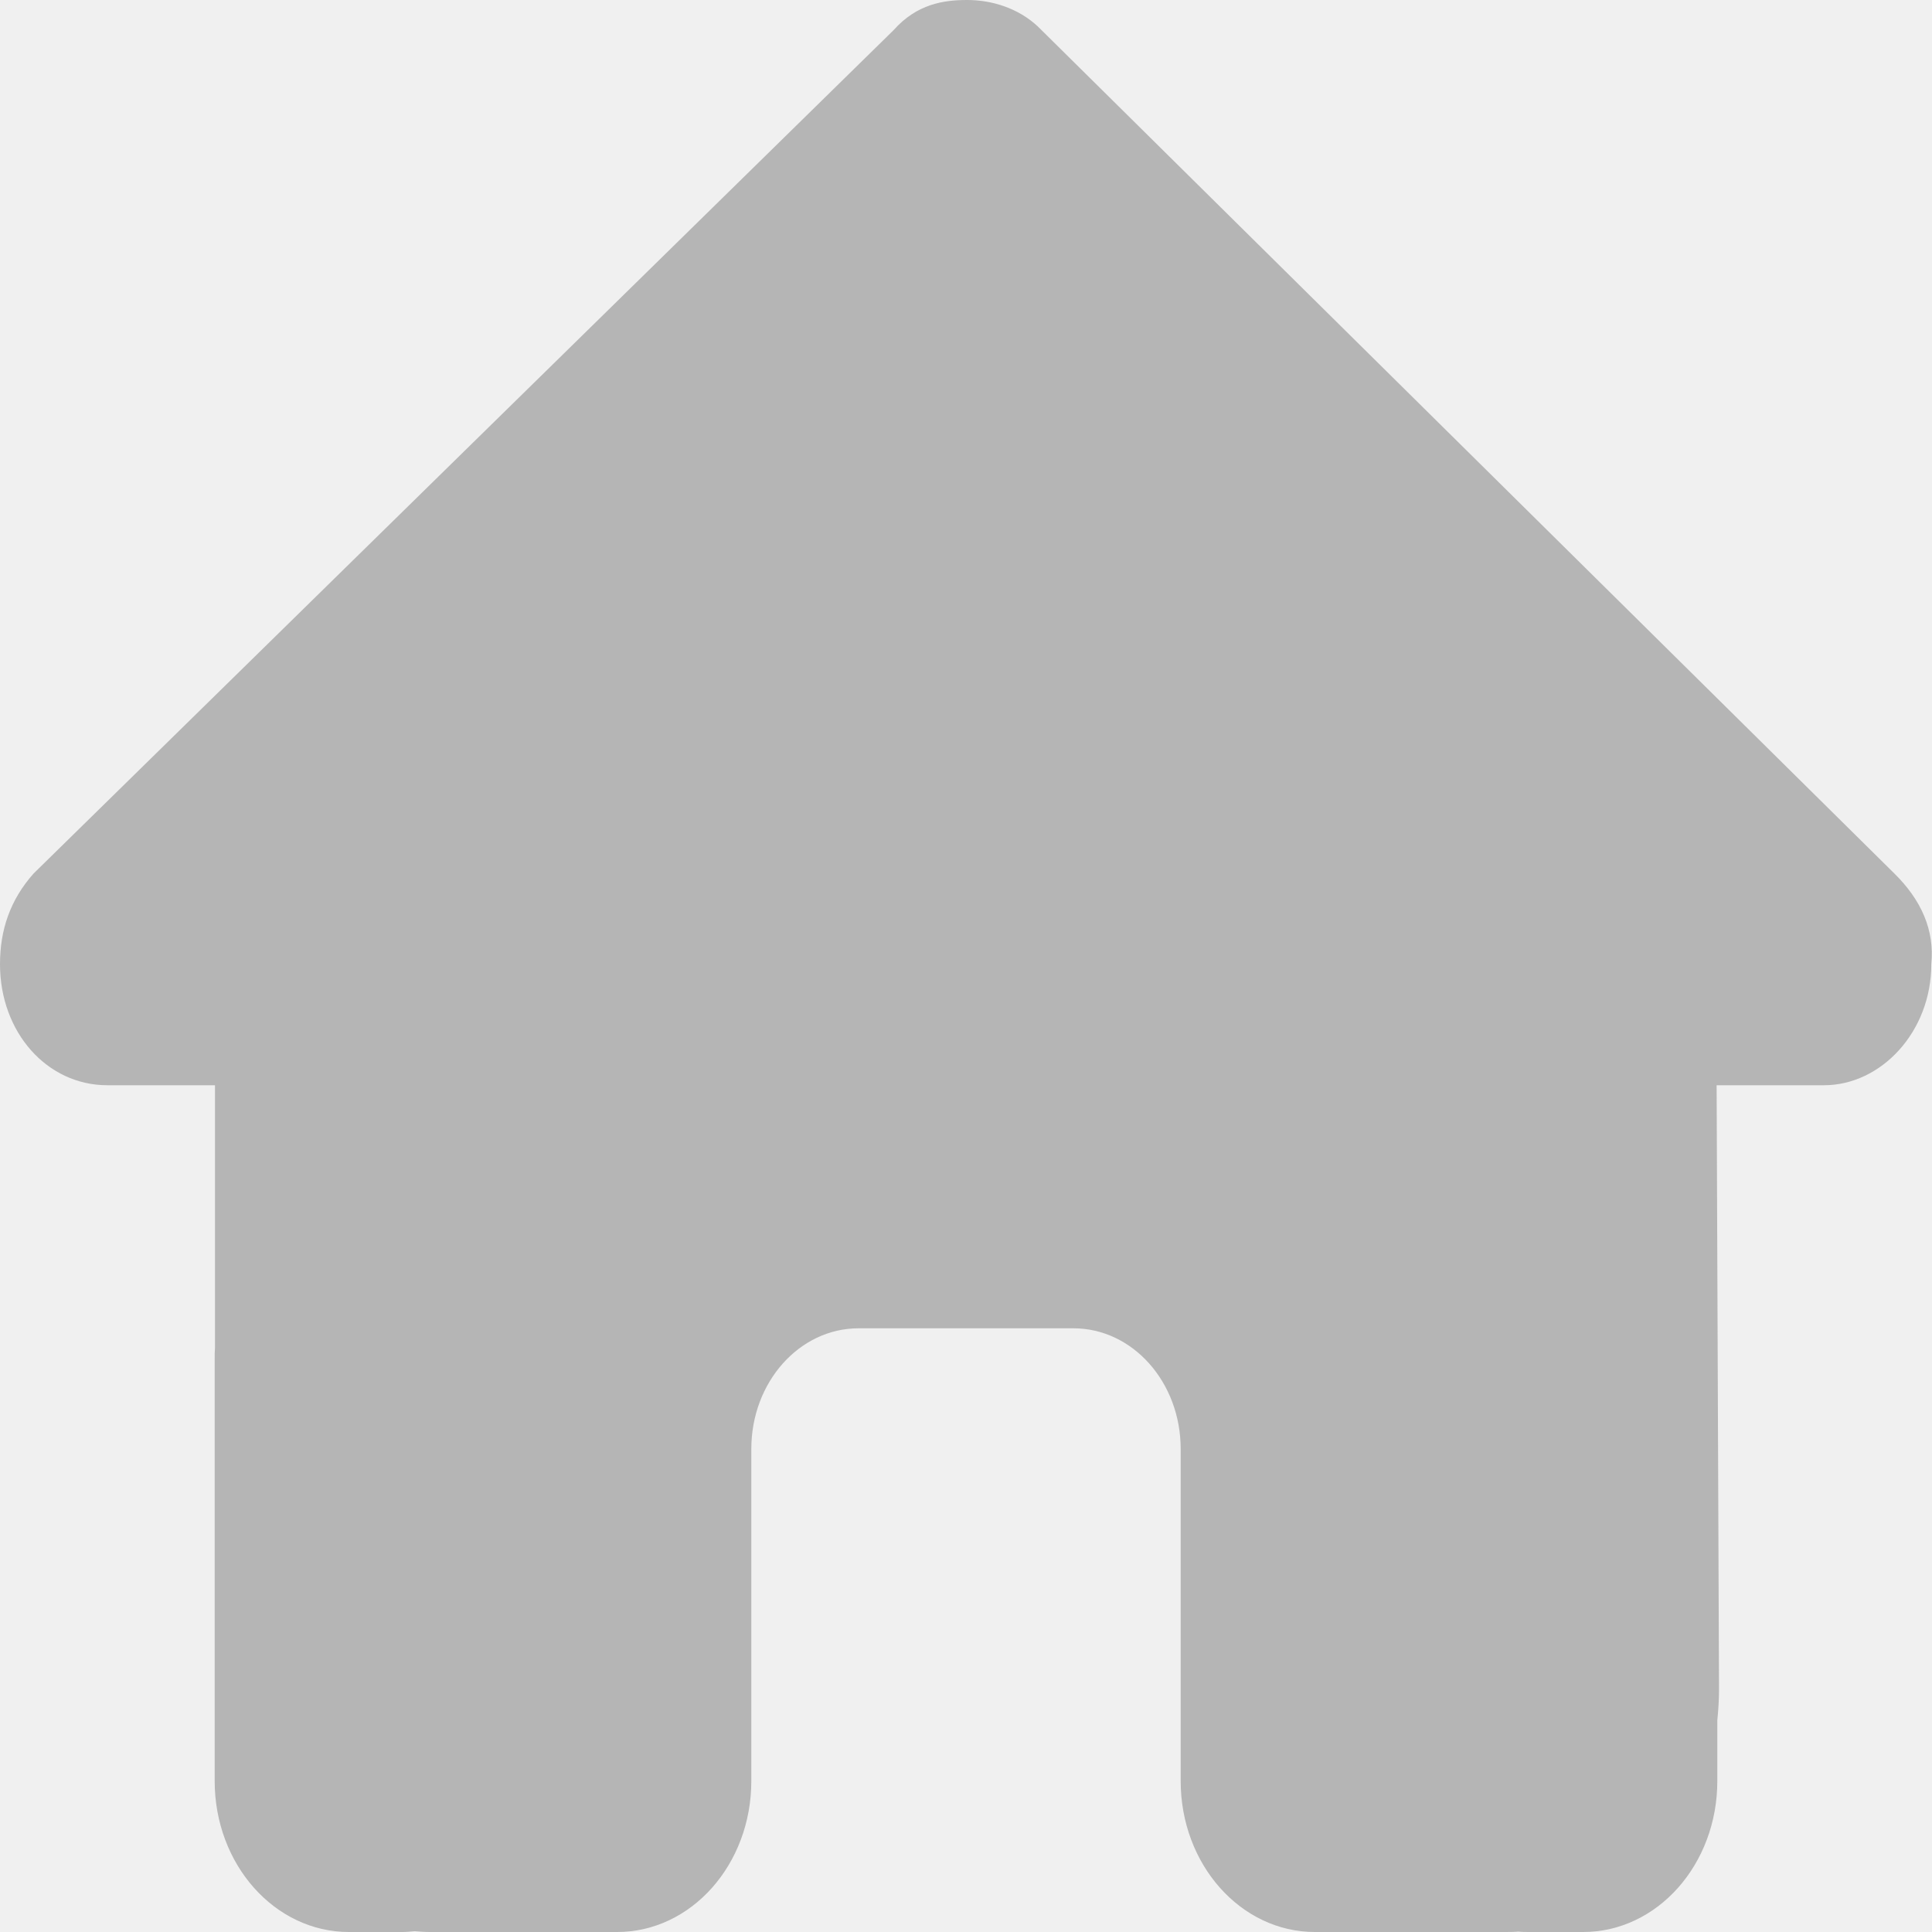
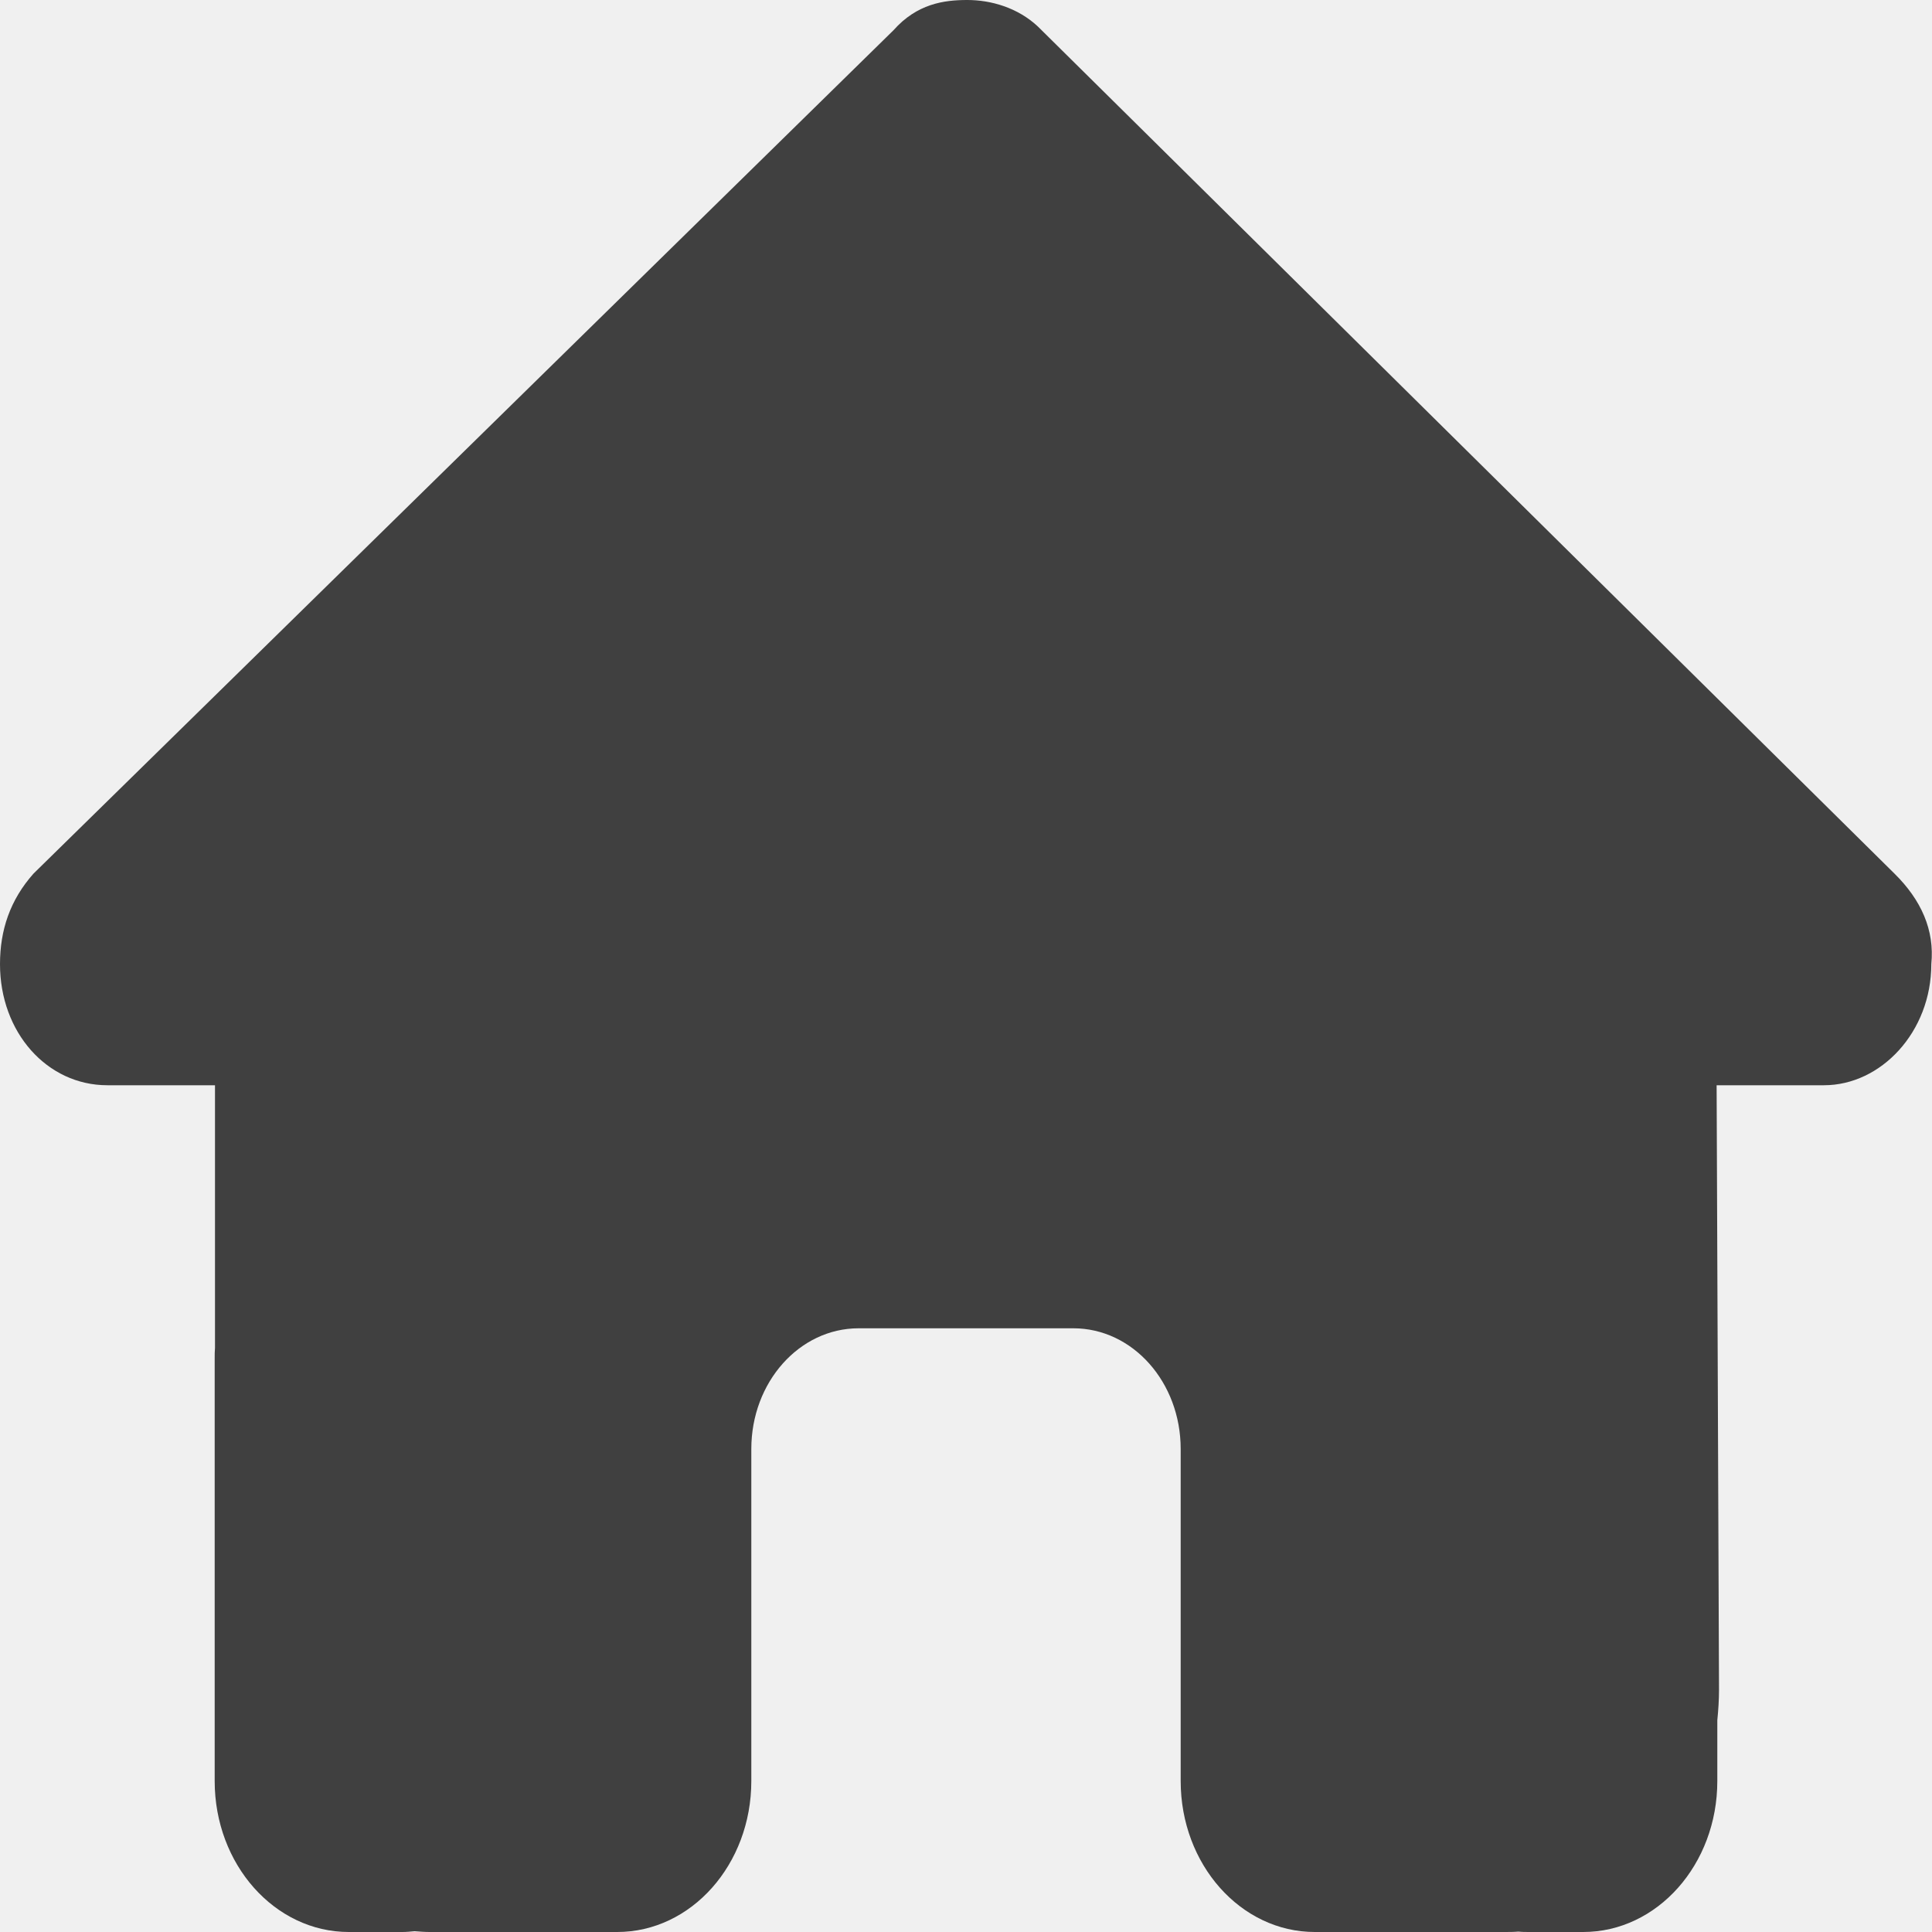
<svg xmlns="http://www.w3.org/2000/svg" width="40" height="40" viewBox="0 0 25 25" fill="none">
  <g clip-path="url(#clip0_93_1926)">
-     <path d="M24.991 12.476C24.991 13.354 24.34 14.043 23.602 14.043H22.213L22.244 21.865C22.244 21.997 22.235 22.129 22.222 22.261V23.047C22.222 24.126 21.445 25 20.486 25H19.792C19.744 25 19.696 25 19.648 24.995C19.588 25 19.527 25 19.466 25H17.014C16.055 25 15.278 24.126 15.278 23.047V18.75C15.278 17.886 14.657 17.188 13.889 17.188H11.111C10.343 17.188 9.722 17.886 9.722 18.75V23.047C9.722 24.126 8.945 25 7.986 25H5.56C5.495 25 5.43 24.995 5.365 24.99C5.312 24.995 5.26 25 5.208 25H4.514C3.555 25 2.778 24.126 2.778 23.047V17.578C2.778 17.534 2.778 17.485 2.782 17.441V14.043H1.389C0.608 14.043 0 13.359 0 12.476C0 12.036 0.13 11.646 0.434 11.304L11.562 0.391C11.866 0.049 12.213 0 12.517 0C12.821 0 13.168 0.098 13.429 0.342L24.514 11.304C24.861 11.646 25.035 12.036 24.991 12.476Z" fill="#B5B5B5" />
+     <path d="M24.991 12.476C24.991 13.354 24.34 14.043 23.602 14.043H22.213L22.244 21.865C22.244 21.997 22.235 22.129 22.222 22.261V23.047C22.222 24.126 21.445 25 20.486 25H19.792C19.744 25 19.696 25 19.648 24.995C19.588 25 19.527 25 19.466 25H17.014C16.055 25 15.278 24.126 15.278 23.047V18.75C15.278 17.886 14.657 17.188 13.889 17.188H11.111C10.343 17.188 9.722 17.886 9.722 18.75V23.047C9.722 24.126 8.945 25 7.986 25H5.56C5.495 25 5.43 24.995 5.365 24.99C5.312 24.995 5.26 25 5.208 25H4.514C3.555 25 2.778 24.126 2.778 23.047V17.578C2.778 17.534 2.778 17.485 2.782 17.441V14.043H1.389C0.608 14.043 0 13.359 0 12.476C0 12.036 0.13 11.646 0.434 11.304L11.562 0.391C11.866 0.049 12.213 0 12.517 0C12.821 0 13.168 0.098 13.429 0.342L24.514 11.304C24.861 11.646 25.035 12.036 24.991 12.476Z" fill="#404040" />
  </g>
  <defs>
    <clipPath id="clip0_93_1926">
      <rect width="25" height="25" fill="white" />
    </clipPath>
  </defs>
</svg>
